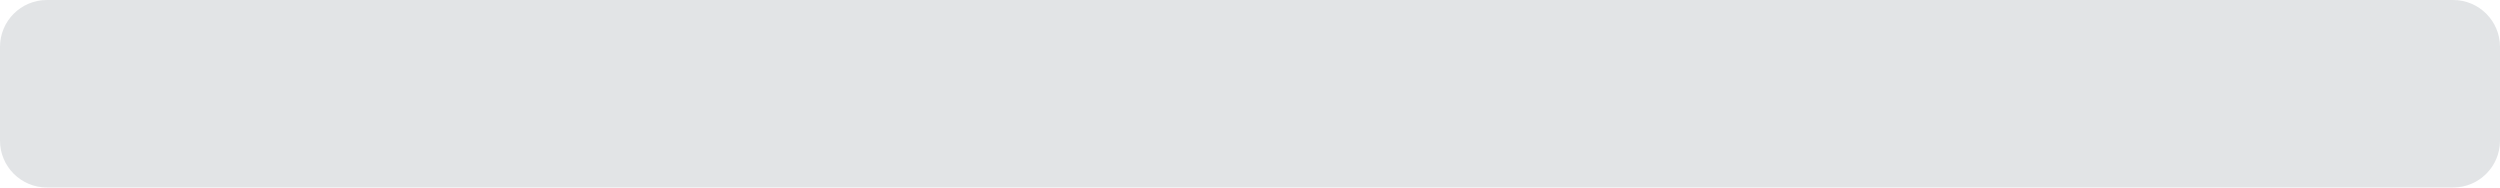
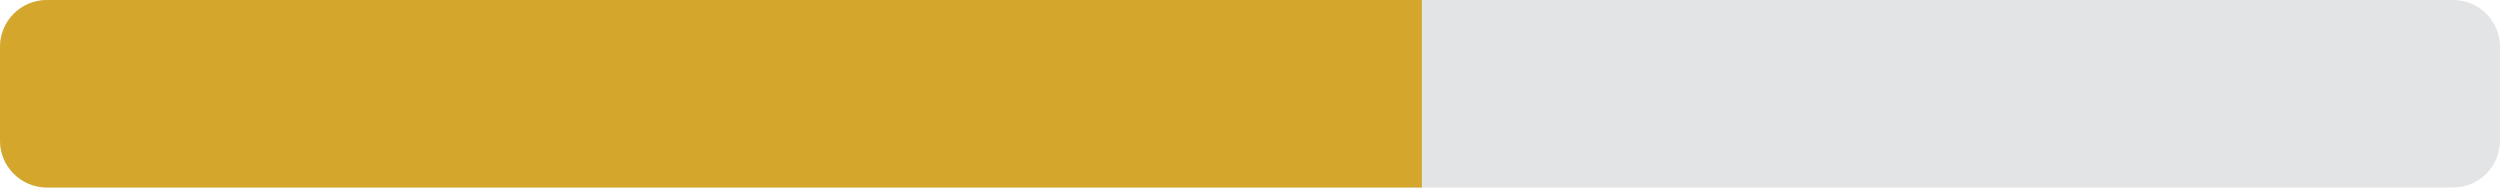
- <svg xmlns="http://www.w3.org/2000/svg" width="160" height="12" viewBox="0 0 160 12" role="img" aria-label="gcp organization: 0 of 35 variables covered (blocked)">
+ <svg xmlns="http://www.w3.org/2000/svg" width="160" height="12" viewBox="0 0 160 12" role="img" aria-label="gcp organization: 20 of 35 variables covered (partial)">
  <clipPath id="r">
    <rect width="160" height="12" rx="3" />
  </clipPath>
  <g clip-path="url(#r)">
    <rect width="160" height="12" fill="#8c959f" fill-opacity="0.25" />
+     <rect width="91" height="12" fill="#d4a72c" />
  </g>
</svg>
